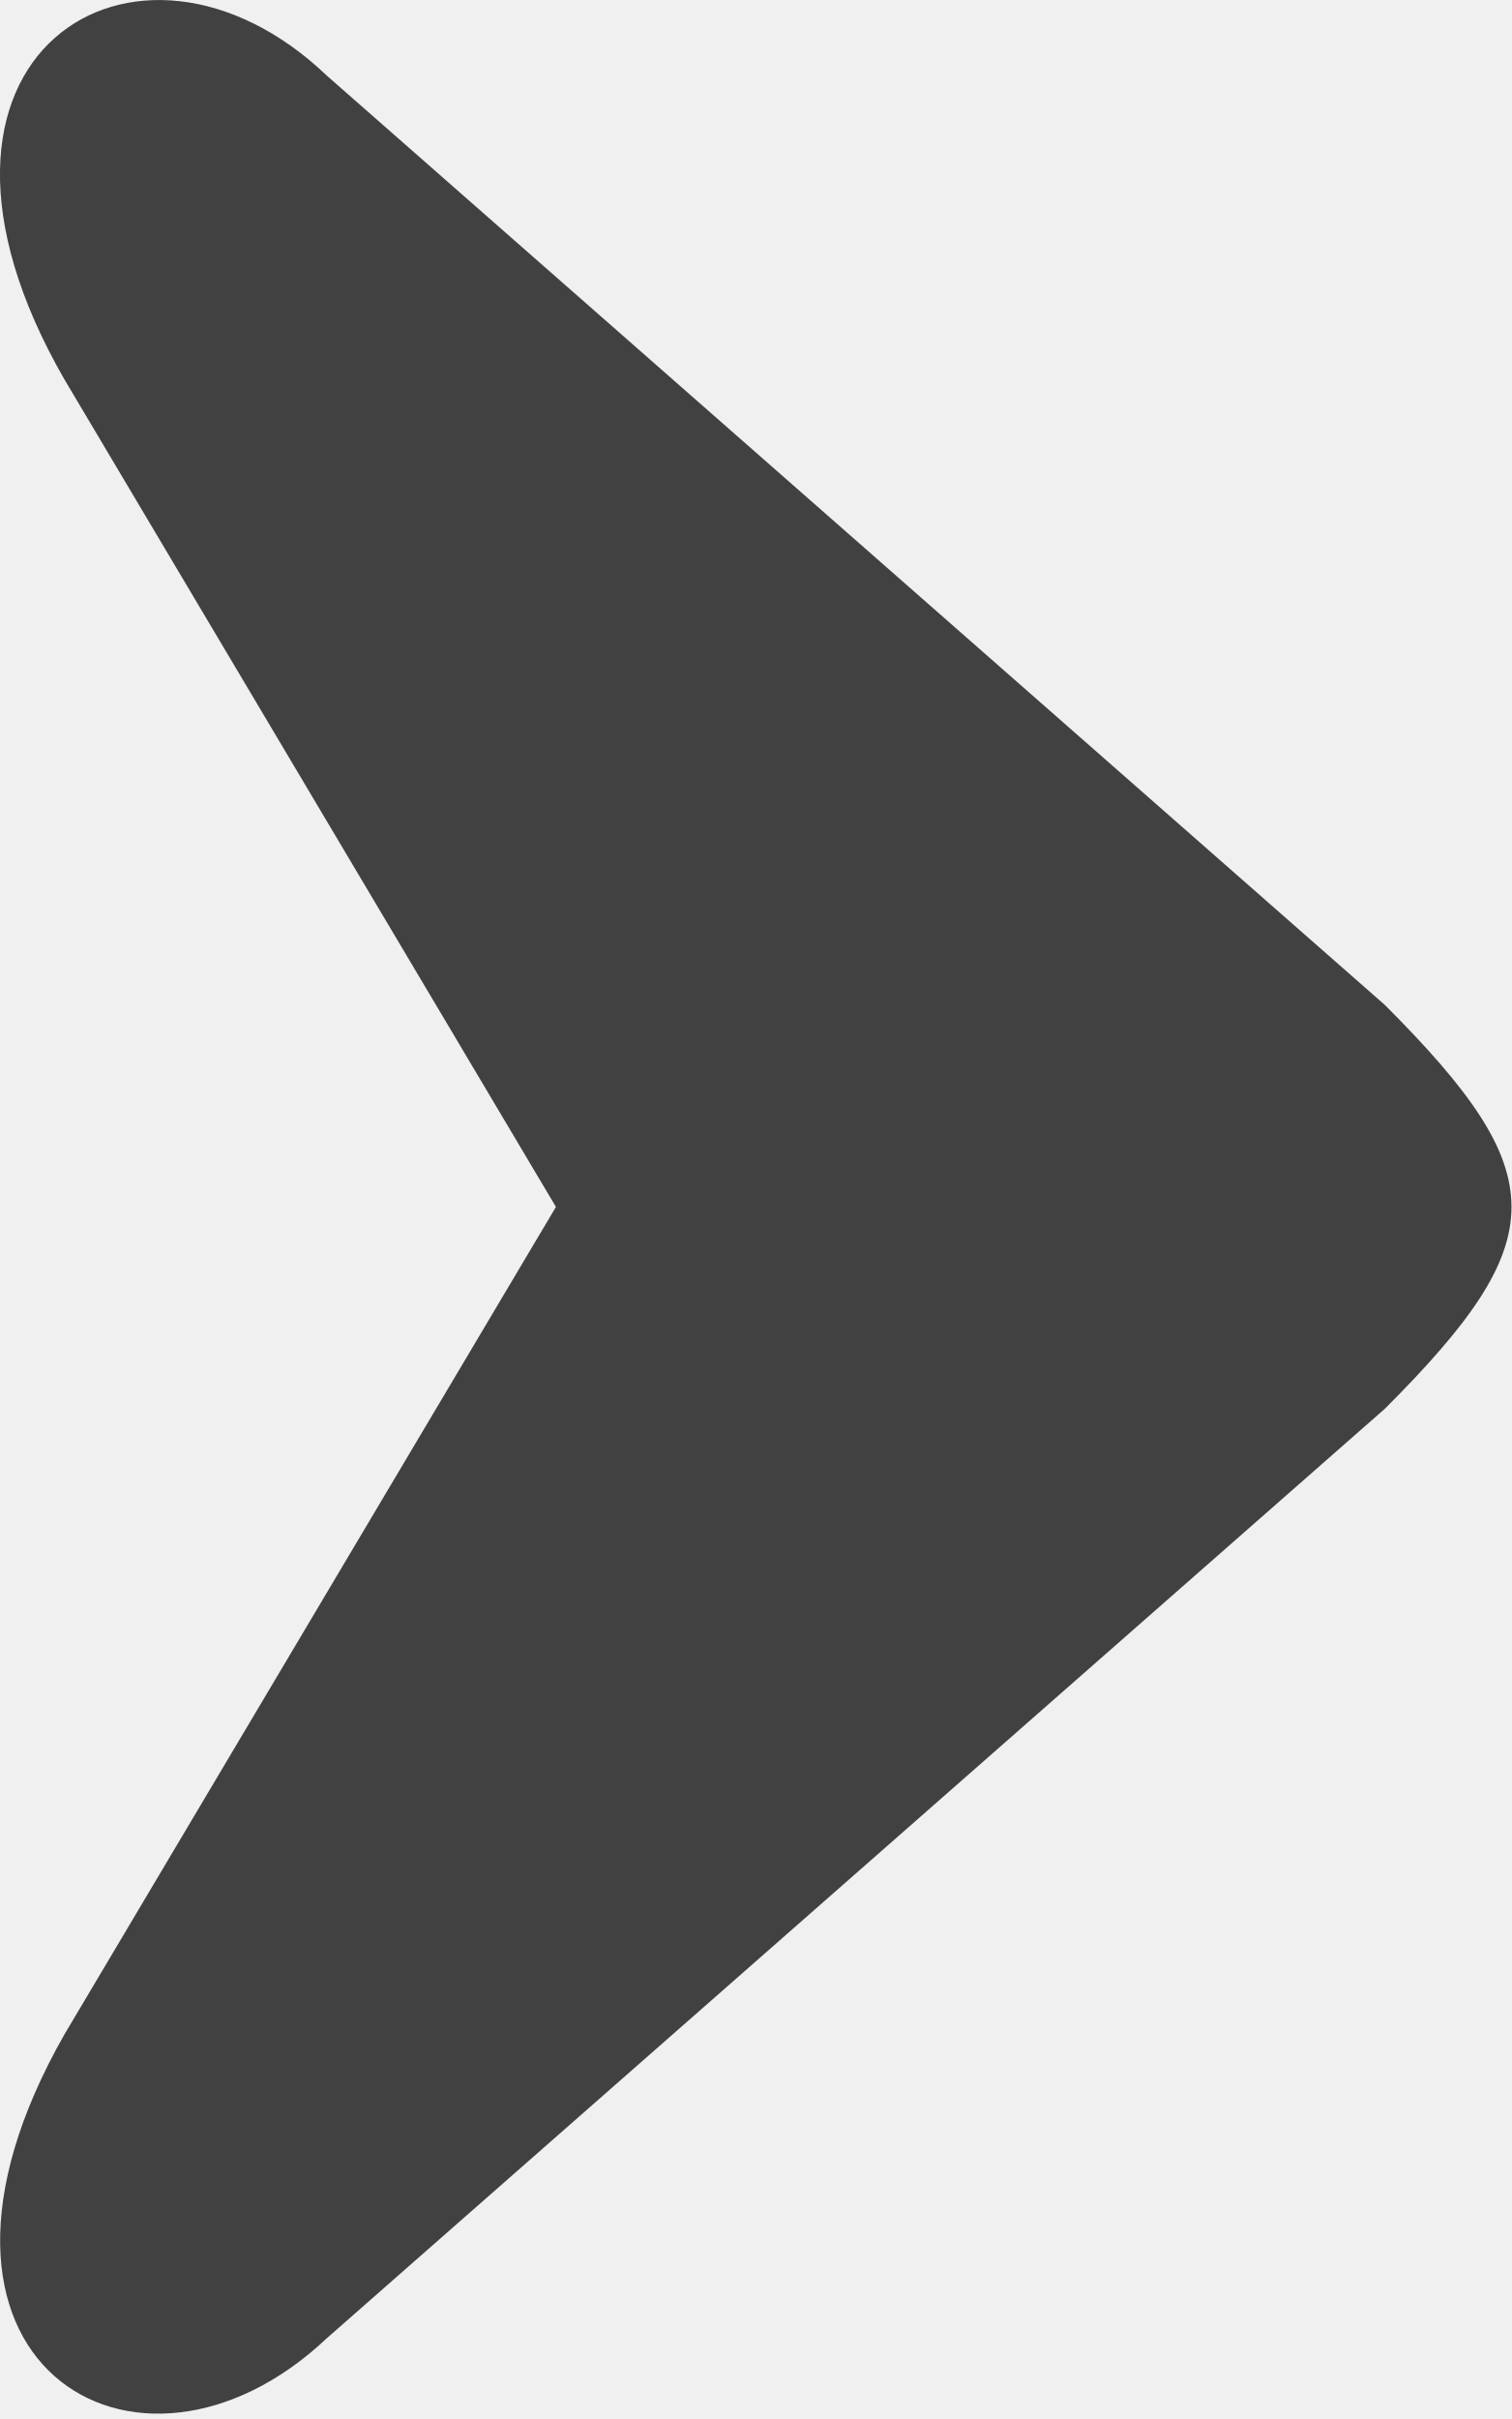
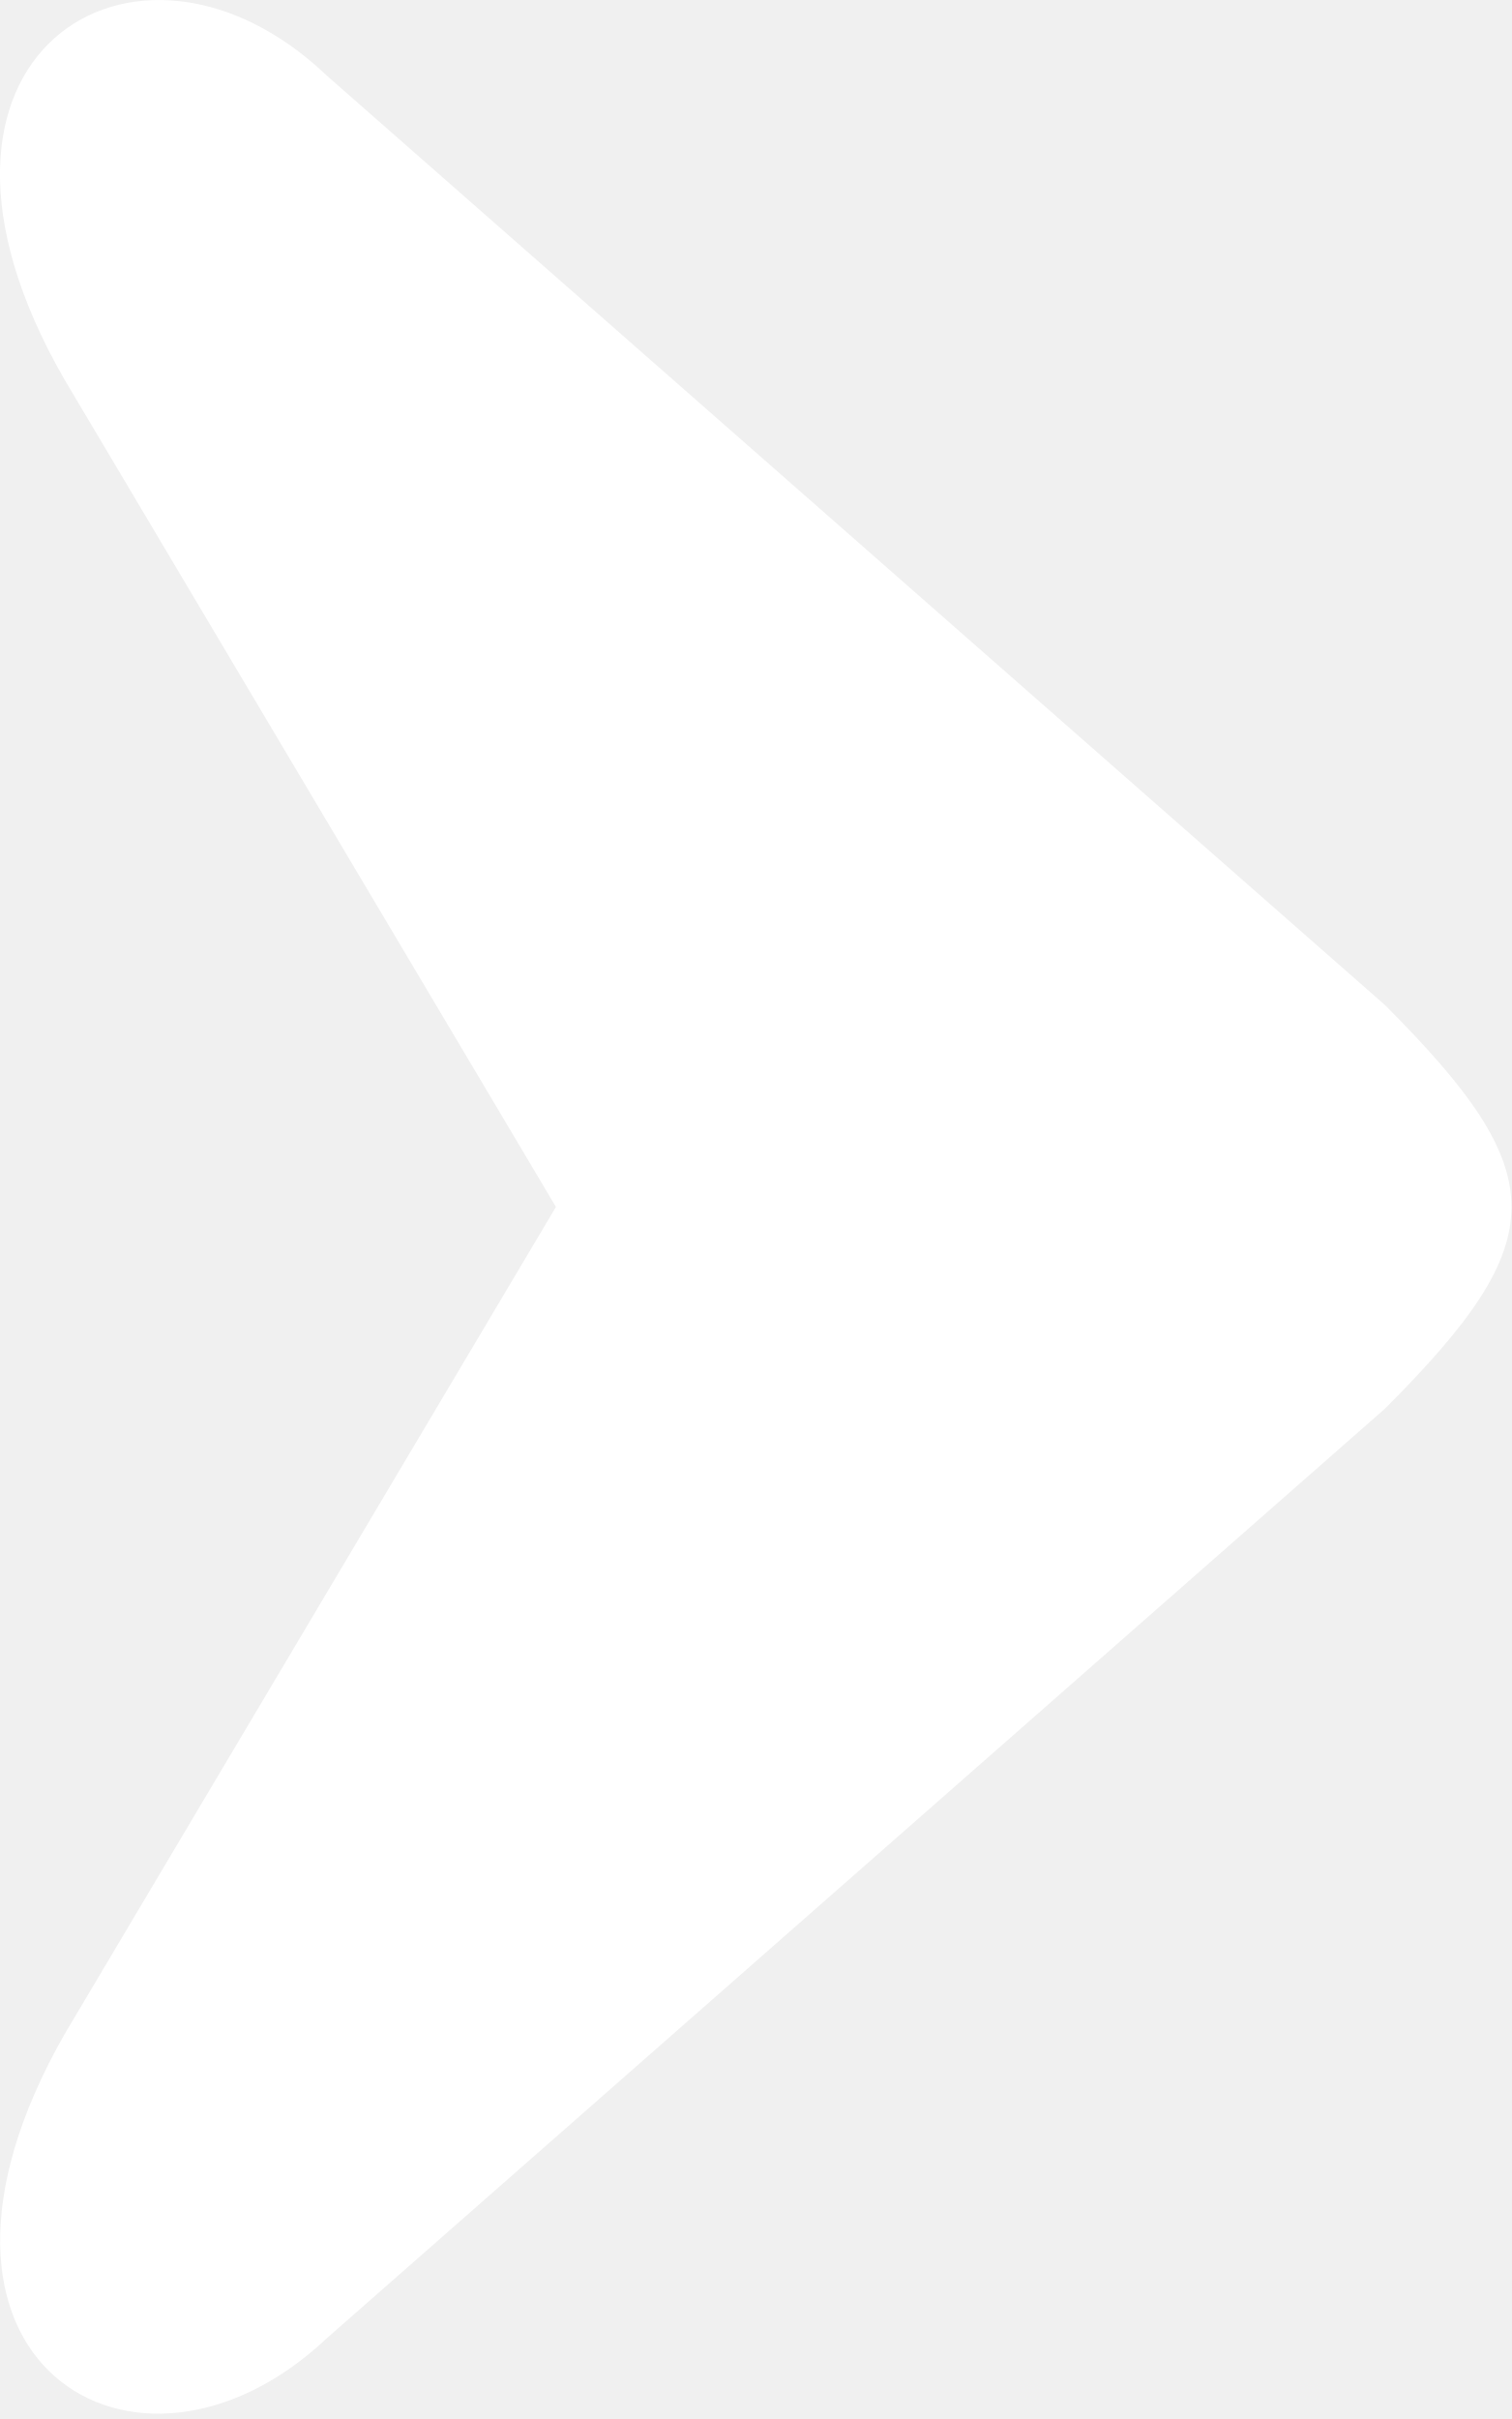
<svg xmlns="http://www.w3.org/2000/svg" width="10" height="16" viewBox="0 0 10 16" fill="none">
-   <path d="M0.427 2.511C-0.81 0.365 0.909 -0.697 2.163 0.501L9.162 6.647C10.279 7.765 10.279 8.201 9.162 9.318L2.163 15.465C0.904 16.654 -0.806 15.617 0.427 13.455L3.678 7.983L0.427 2.511Z" fill="#414141" />
+   <path d="M0.427 2.511C-0.81 0.365 0.909 -0.697 2.163 0.501L9.162 6.647C10.279 7.765 10.279 8.201 9.162 9.318L2.163 15.465C0.904 16.654 -0.806 15.617 0.427 13.455L3.678 7.983L0.427 2.511Z" fill="white" />
</svg>
